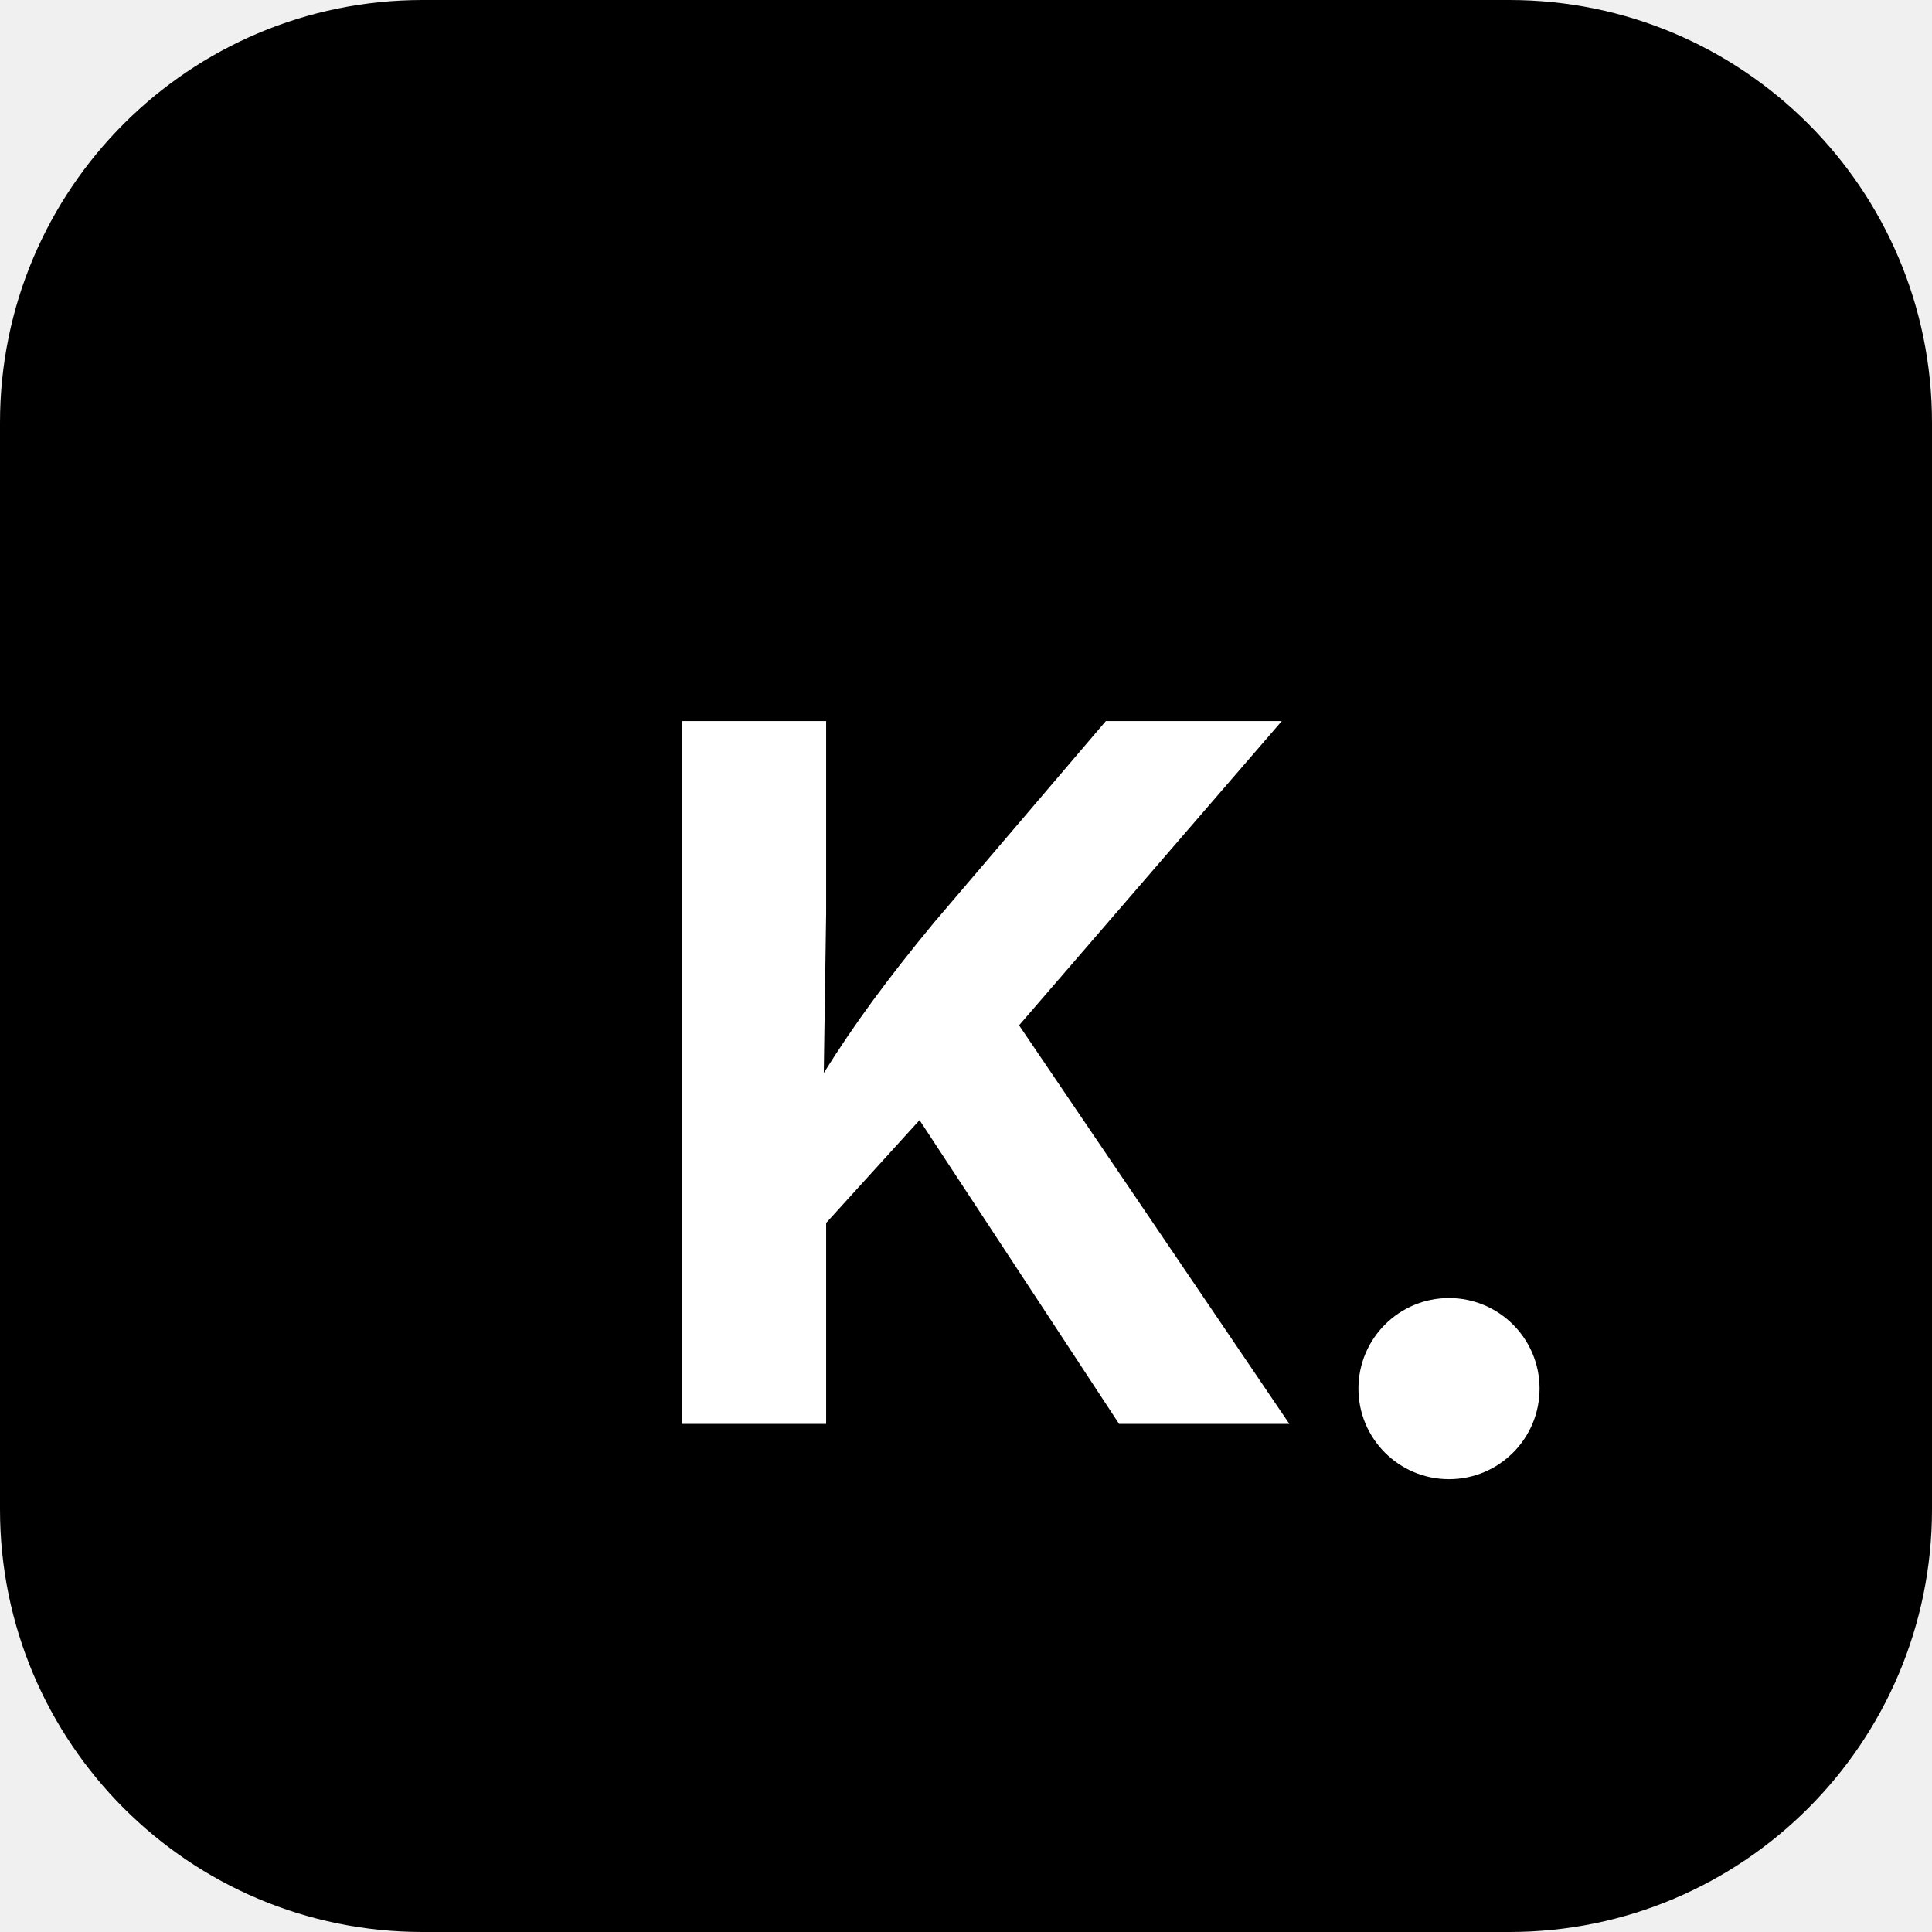
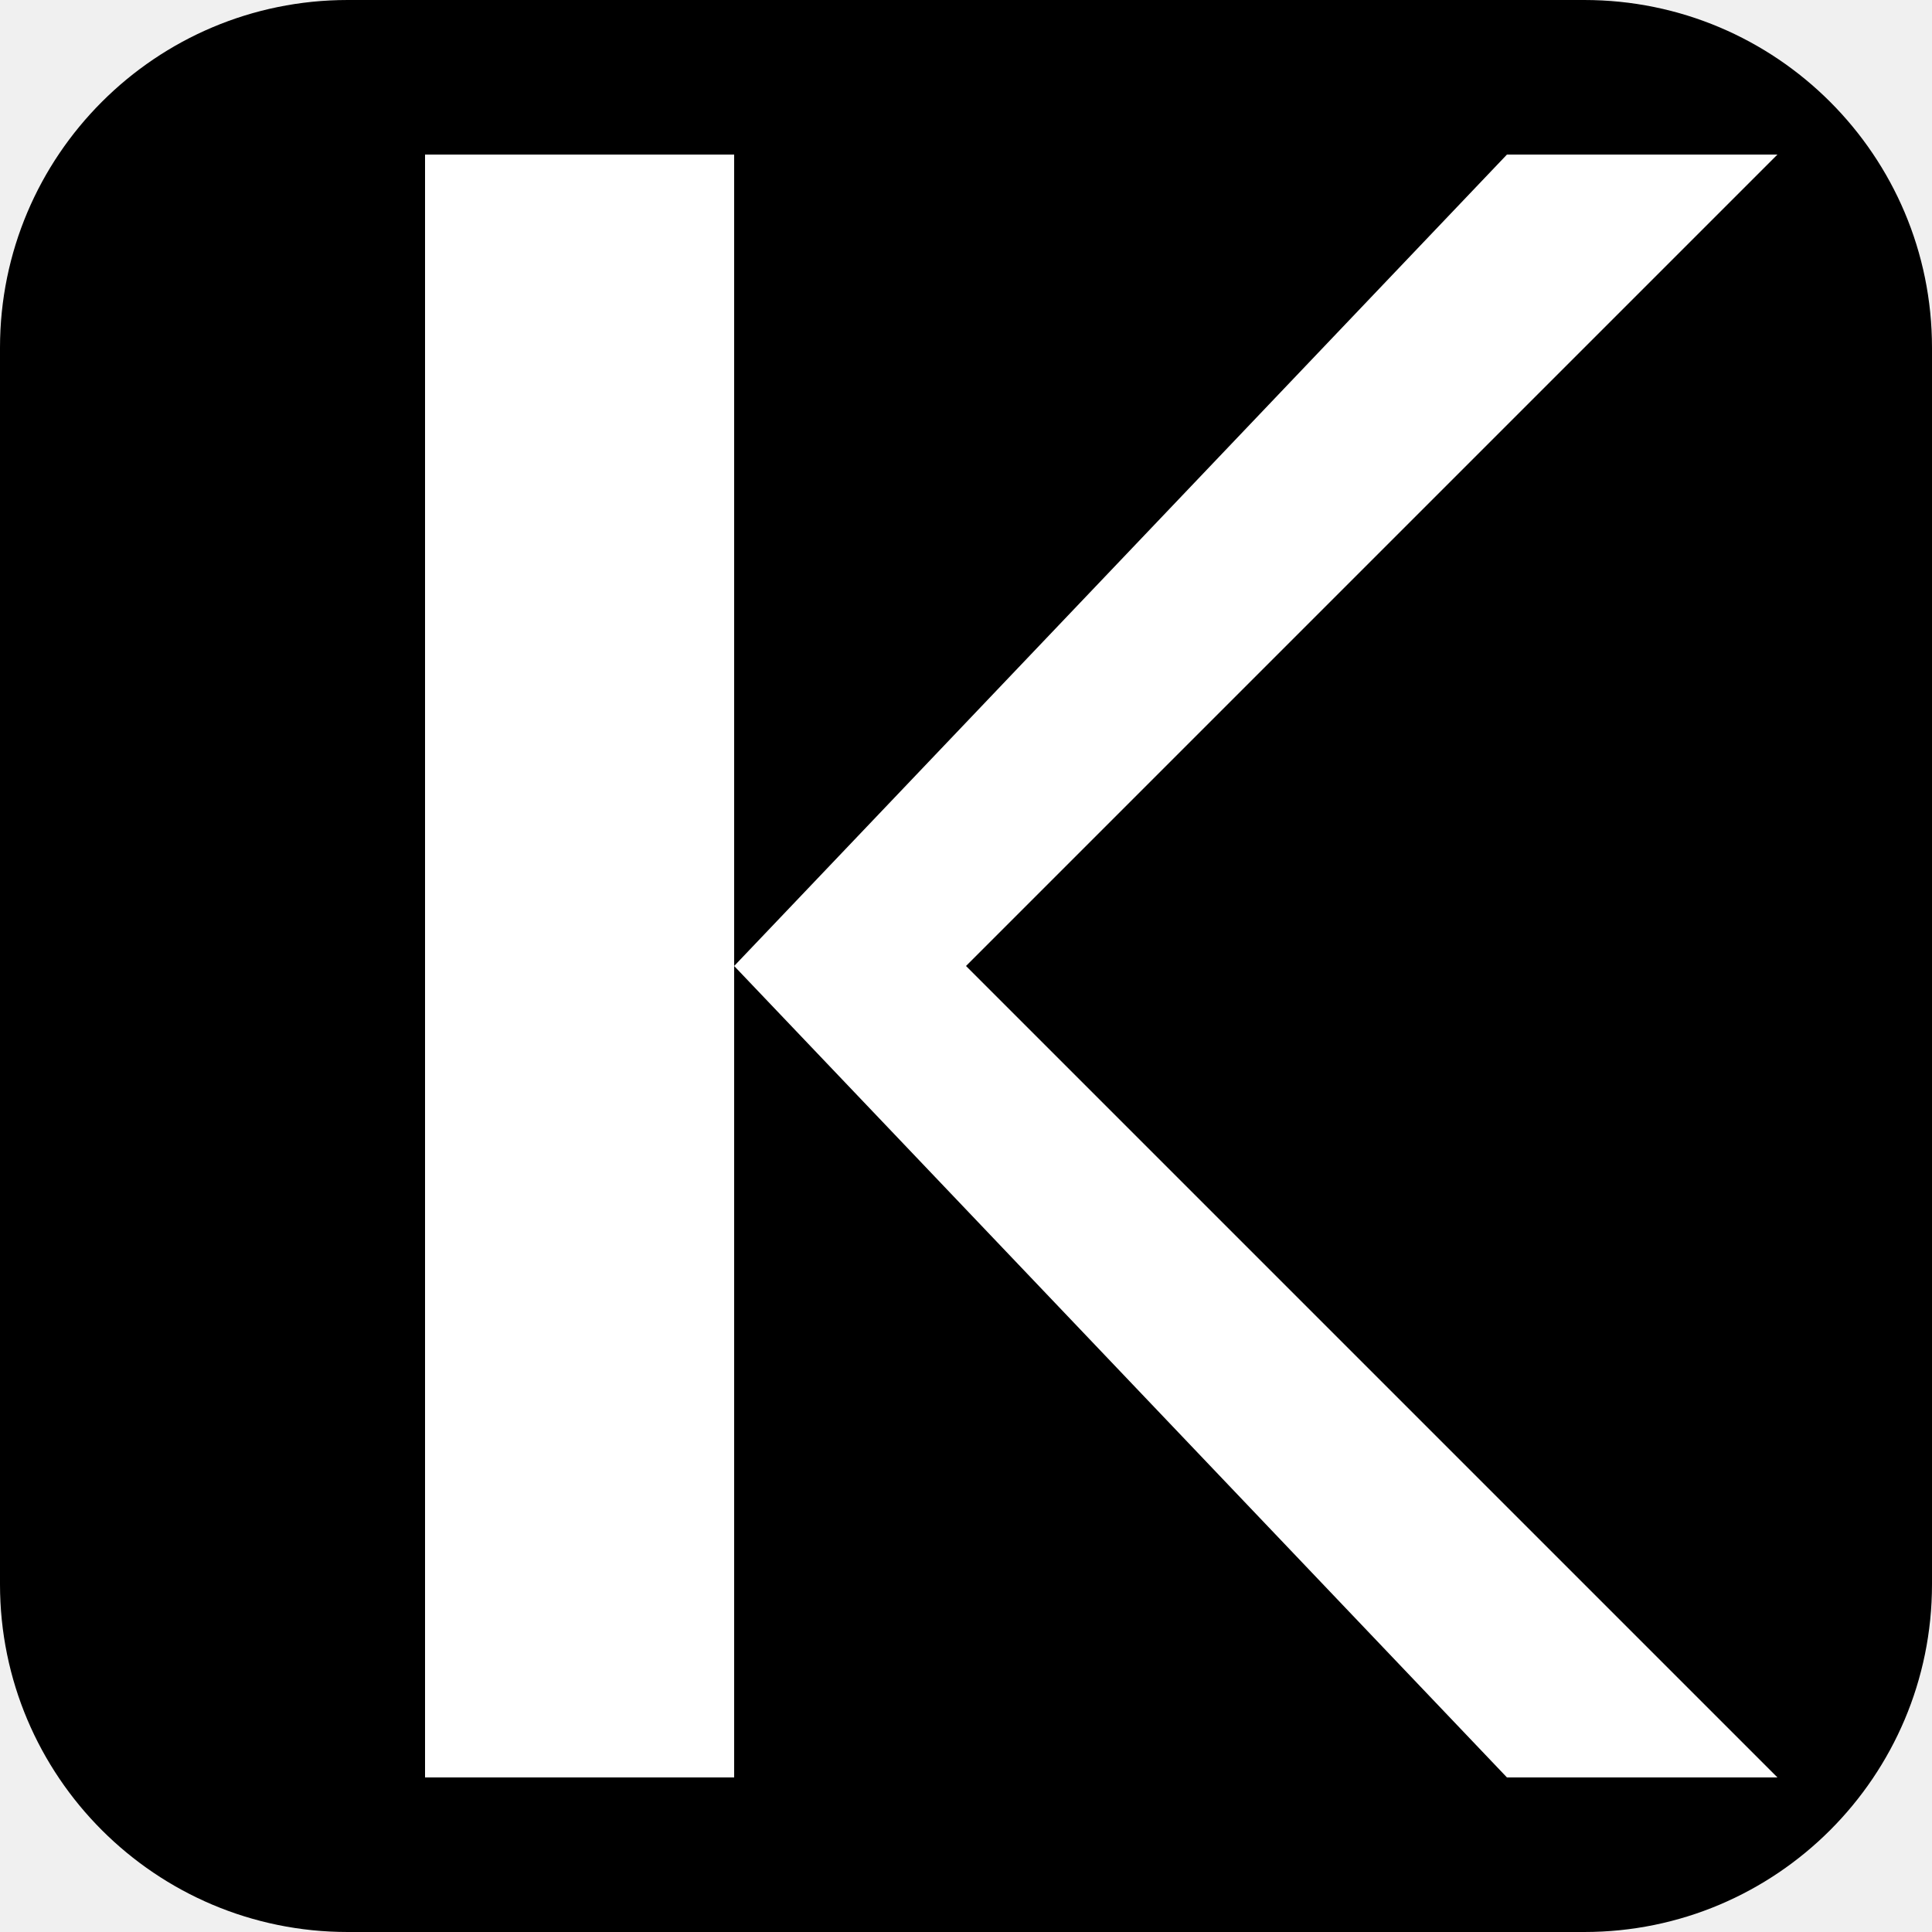
- <svg xmlns="http://www.w3.org/2000/svg" viewBox="0 0 64 64">
-   <rect width="64" height="64" rx="14" fill="#000000" />
-   <text x="50%" y="55%" text-anchor="middle" dominant-baseline="middle" font-family="Inter, system-ui, sans-serif" font-size="32" font-weight="700" fill="#ffffff">K</text>
-   <circle cx="48" cy="46" r="3" fill="#ffffff" />
+ <svg xmlns="http://www.w3.org/2000/svg" viewBox="0 0 100 100">
+   <rect width="100" height="100" rx="18" fill="#000000" />
+   <g fill="#ffffff">
+     <polygon points="22,8 38,8 38,92 22,92" />
+     <polygon points="78,8 92,8 50,50 38,50" />
+     <polygon points="38,50 50,50 92,92 78,92" />
+   </g>
</svg>
